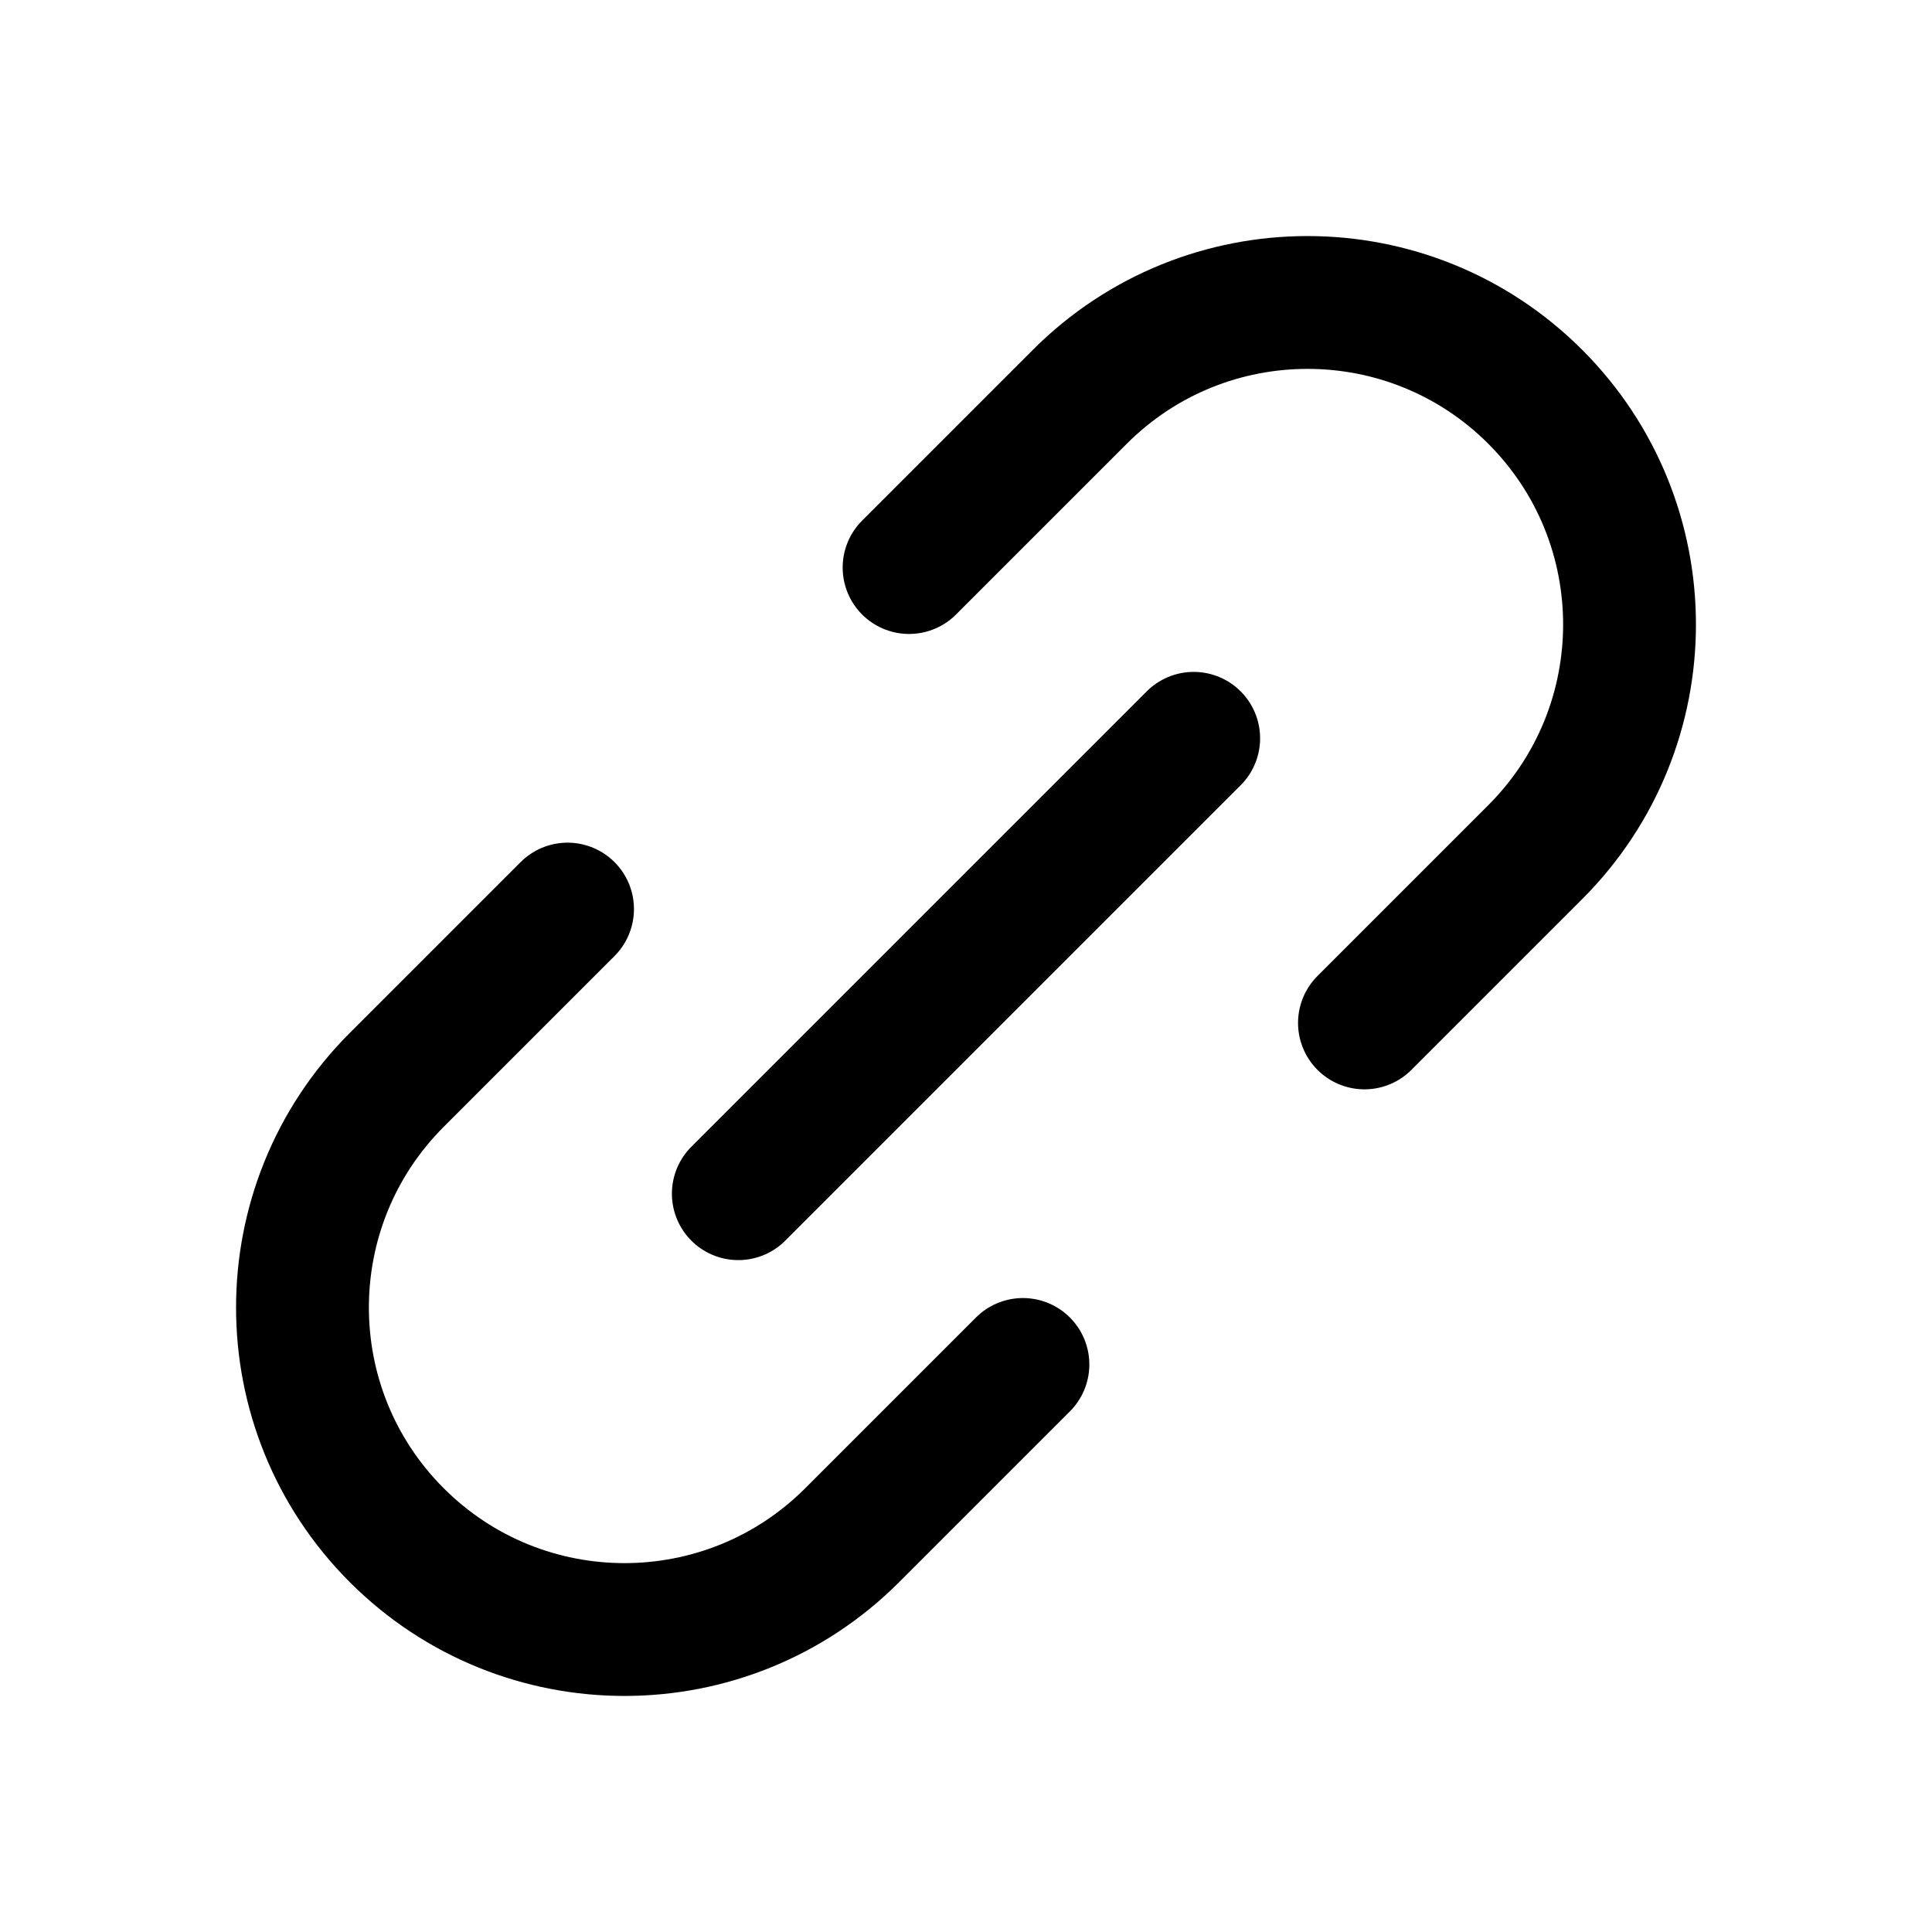
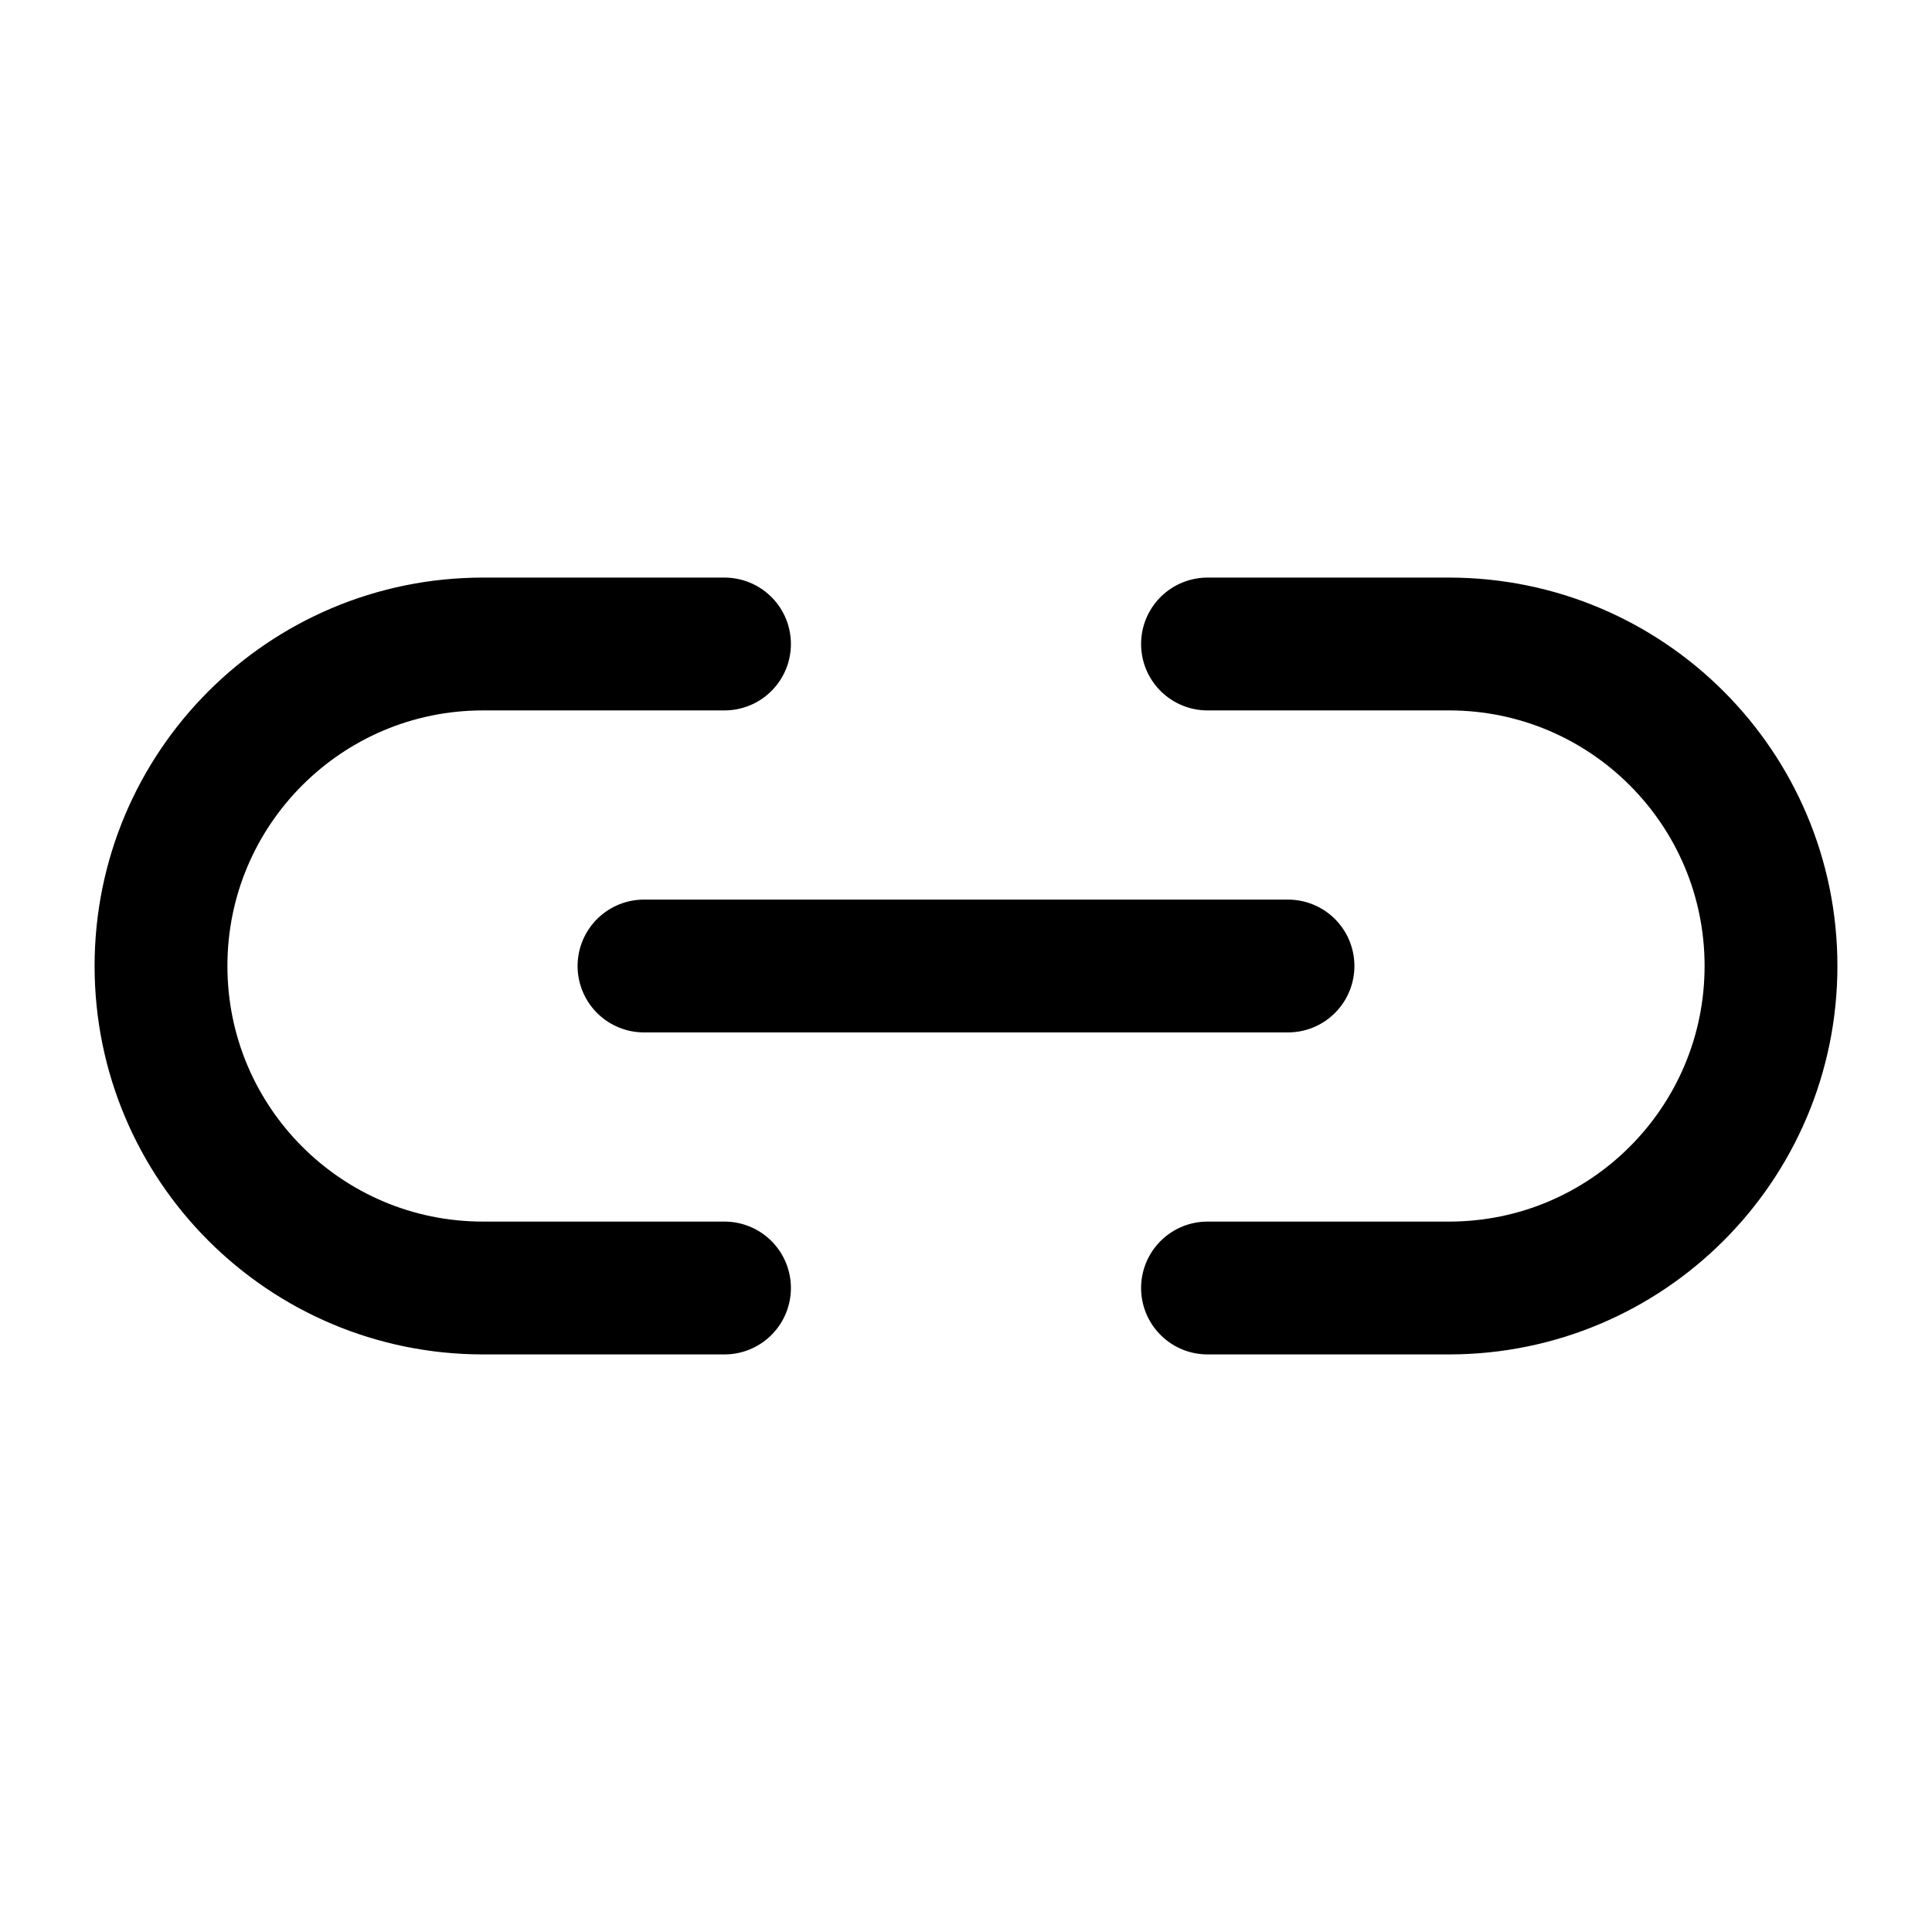
<svg xmlns="http://www.w3.org/2000/svg" width="24" height="24" viewBox="0 0 24 24">
  <g fill="none" stroke="currentColor" stroke-width="1.65" stroke-linecap="round" stroke-linejoin="round">
-     <g transform="rotate(-45 12 12)">
-       <path d="M9 8H6a4 4 0 0 0 0 8h3m6-8h3a4 4 0 0 1 0 8h-3M8 12h8" />
-     </g>
+     <path d="M9 8H6a4 4 0 0 0 0 8h3m6-8h3a4 4 0 0 1 0 8h-3M8 12h8" />
  </g>
</svg>
